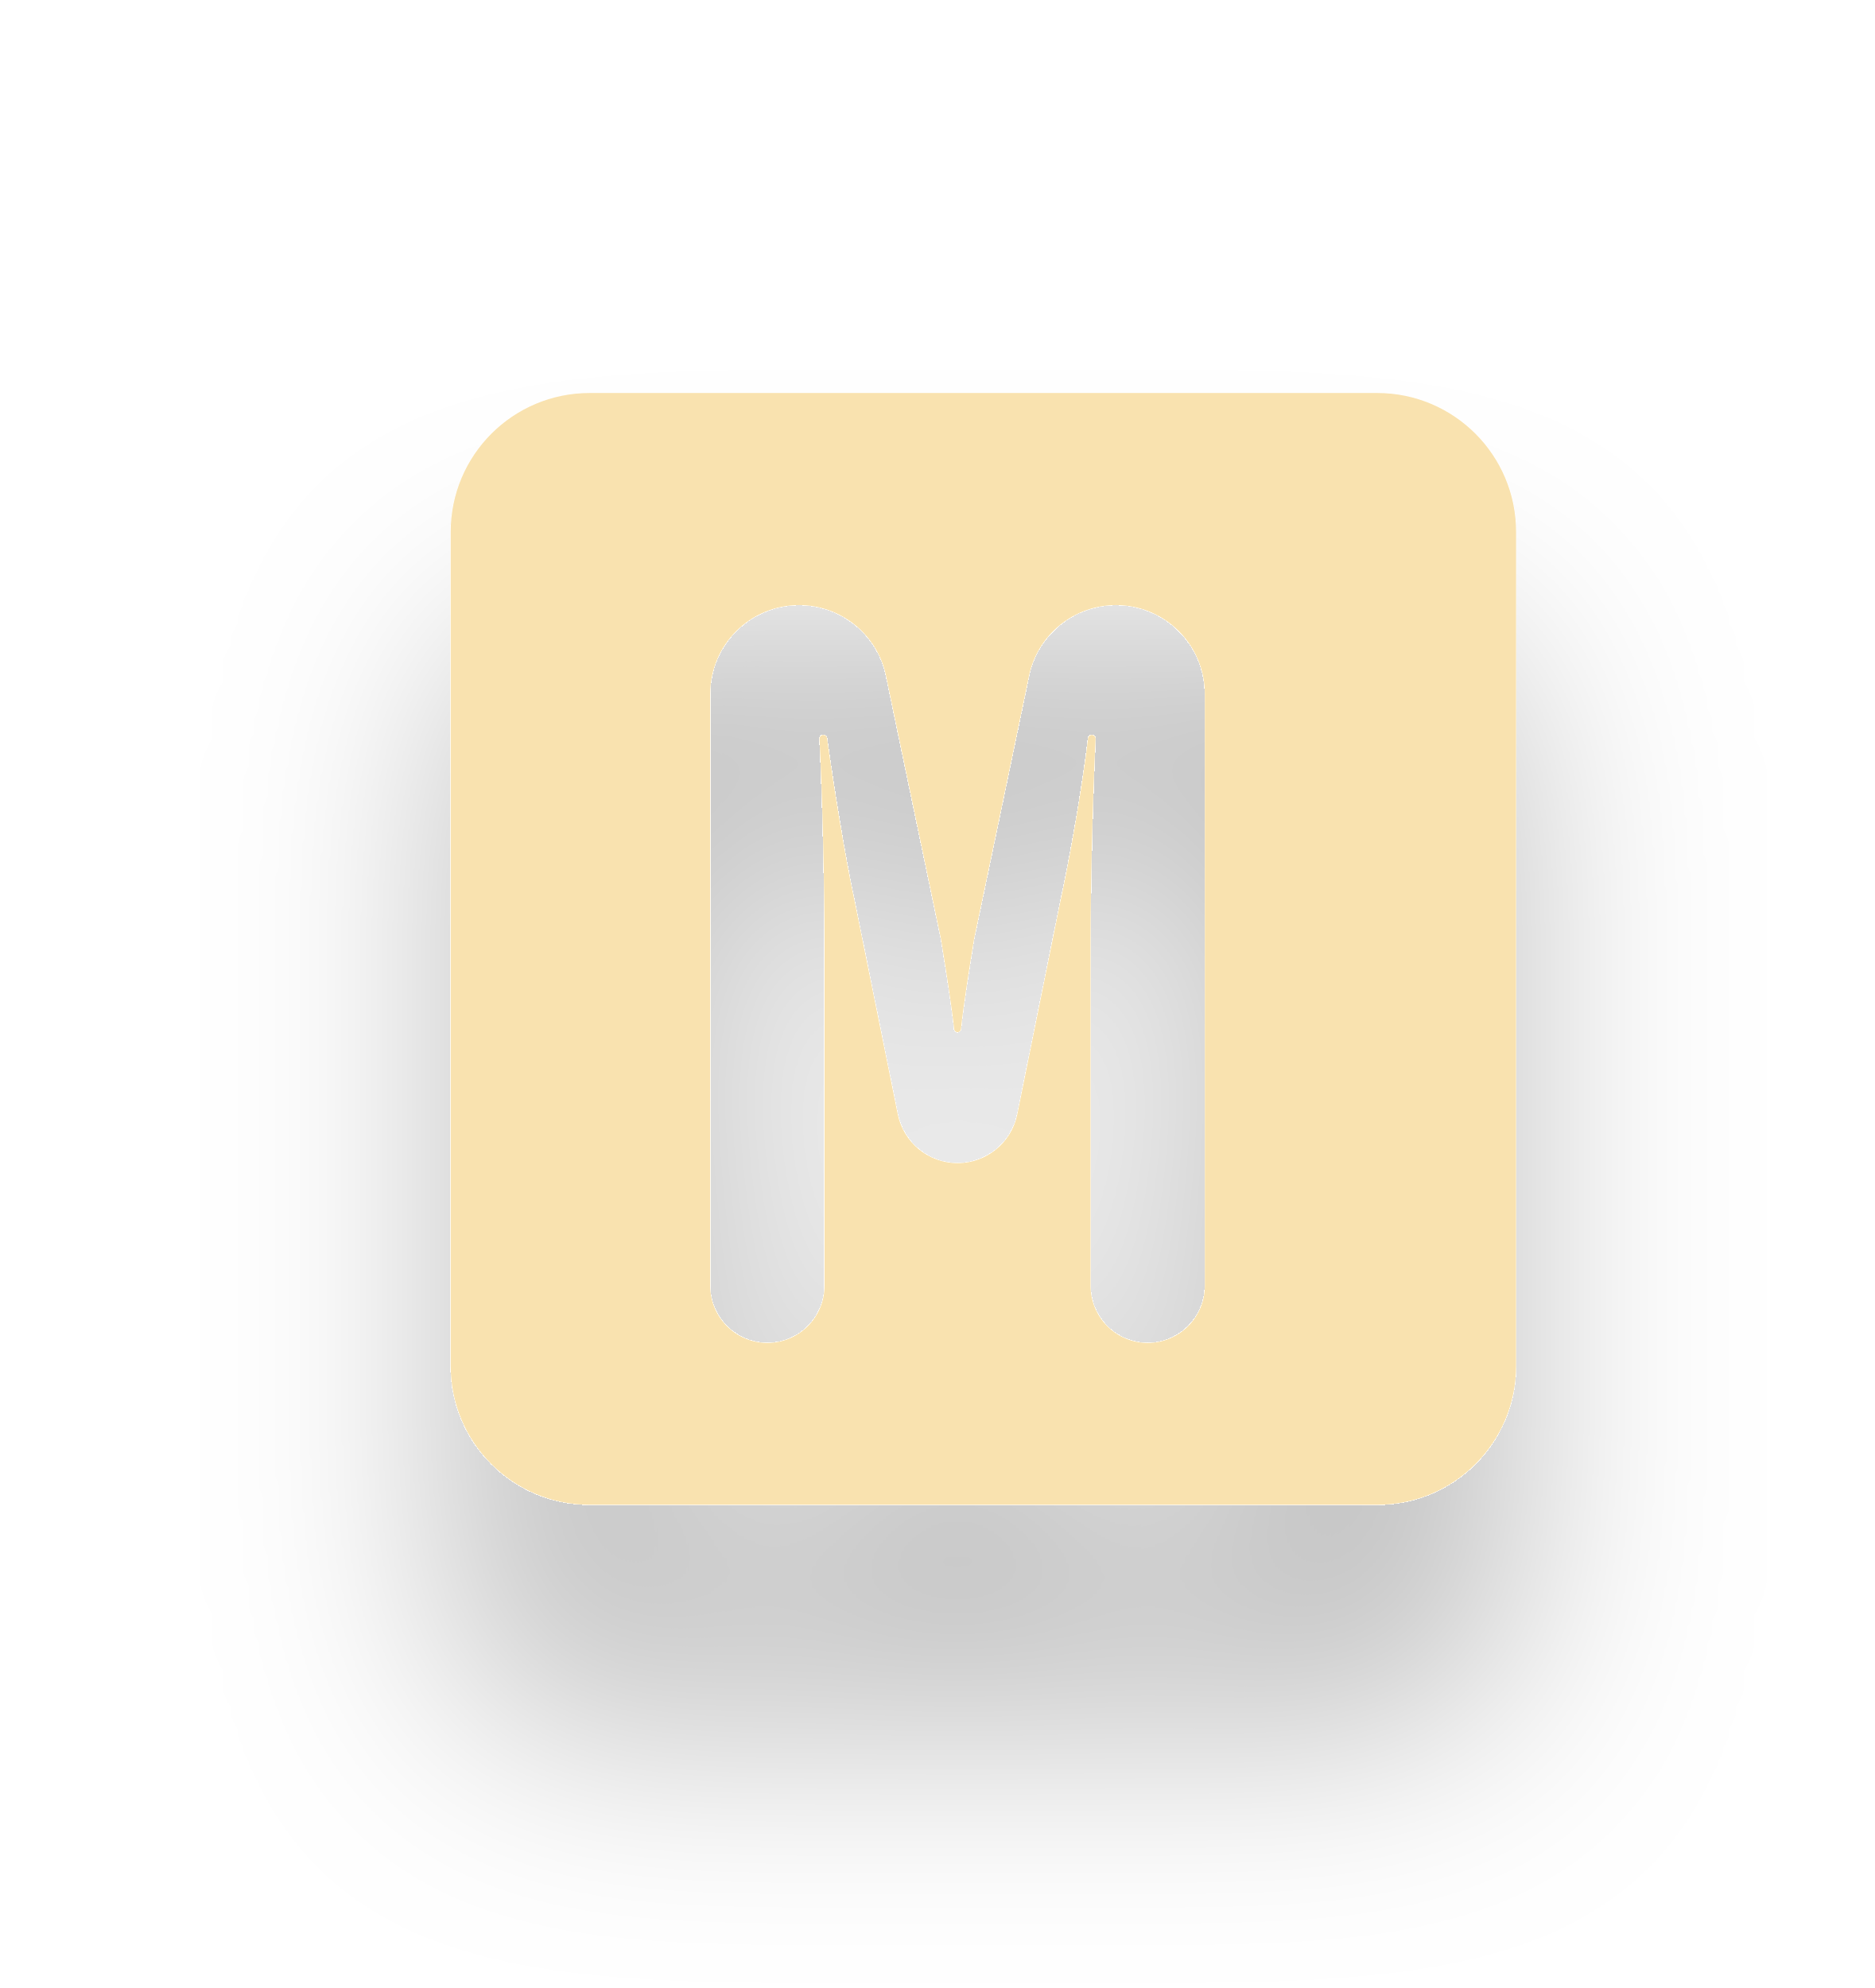
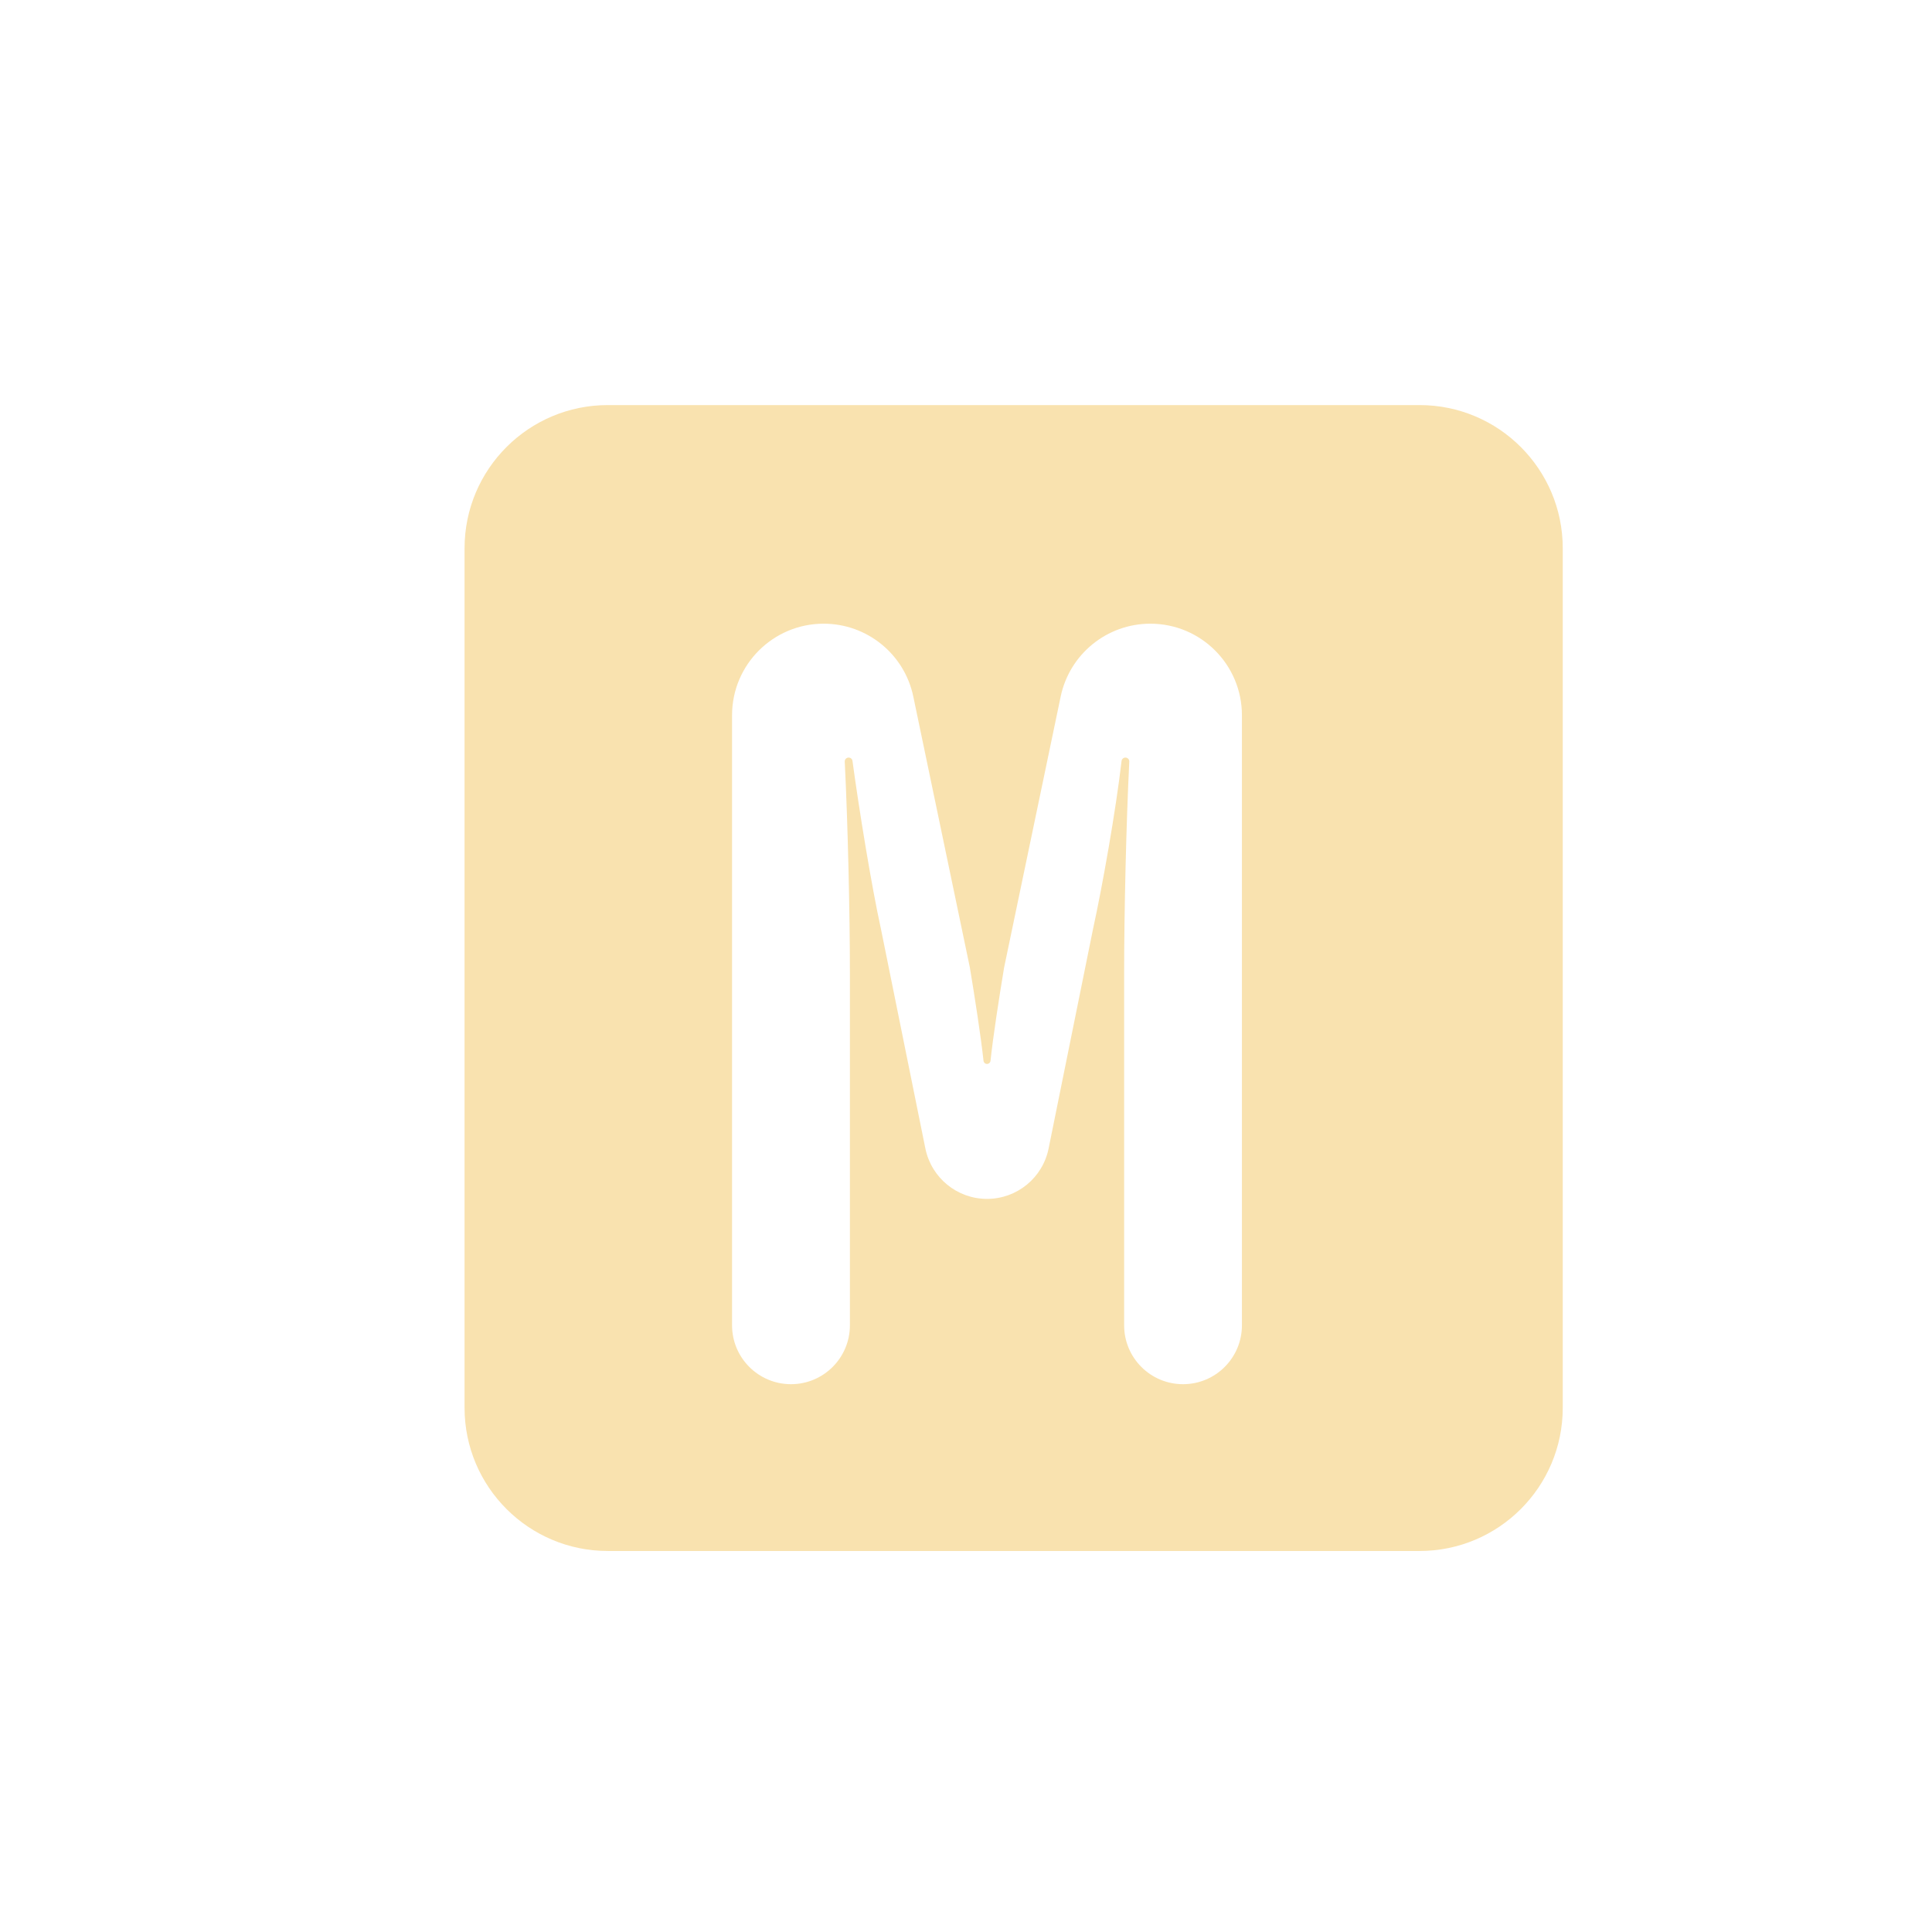
- <svg xmlns="http://www.w3.org/2000/svg" width="33" height="35" viewBox="0 0 33 35" fill="none">
-   <g filter="url(#filter0_d_2_674)">
-     <path fill-rule="evenodd" clip-rule="evenodd" d="M10.382 6.919C9.031 6.919 7.935 8.014 7.935 9.365V24.046C7.935 25.397 9.031 26.492 10.382 26.492H24.247C25.598 26.492 26.693 25.397 26.693 24.046V9.365C26.693 8.014 25.598 6.919 24.247 6.919H10.382ZM18.67 15.867L17.911 19.617C17.81 20.118 17.37 20.478 16.859 20.478C16.348 20.478 15.908 20.118 15.806 19.617L15.047 15.867C14.886 15.134 14.673 13.825 14.561 12.997C14.557 12.964 14.529 12.94 14.495 12.94C14.457 12.94 14.427 12.971 14.429 13.009C14.482 14.07 14.517 15.615 14.517 16.617V22.637C14.517 23.193 14.066 23.643 13.511 23.643C12.955 23.643 12.504 23.193 12.504 22.637V12.217C12.504 11.353 13.205 10.653 14.069 10.653C14.809 10.653 15.449 11.172 15.6 11.898L16.566 16.526C16.653 17.05 16.757 17.724 16.799 18.118C16.802 18.149 16.828 18.173 16.859 18.173C16.89 18.173 16.916 18.149 16.919 18.118C16.96 17.724 17.064 17.05 17.151 16.526L18.117 11.898C18.269 11.172 18.908 10.653 19.649 10.653C20.513 10.653 21.213 11.353 21.213 12.217V22.637C21.213 23.193 20.763 23.643 20.207 23.643C19.651 23.643 19.201 23.193 19.201 22.637V16.617C19.201 15.615 19.236 14.069 19.289 13.009C19.291 12.971 19.261 12.94 19.223 12.94C19.189 12.94 19.161 12.965 19.157 12.998C19.062 13.826 18.831 15.135 18.67 15.867Z" fill="#F9E2AF" />
-   </g>
-   <defs>
-     <filter id="filter0_d_2_674" x="-3.434" y="0.626" width="40.157" height="40.157" filterUnits="userSpaceOnUse" color-interpolation-filters="sRGB">
-       <feFlood flood-opacity="0" result="BackgroundImageFix" />
-       <feColorMatrix in="SourceAlpha" type="matrix" values="0 0 0 0 0 0 0 0 0 0 0 0 0 0 0 0 0 0 127 0" result="hardAlpha" />
-       <feOffset dy="4" />
-       <feGaussianBlur stdDeviation="2" />
-       <feComposite in2="hardAlpha" operator="out" />
-       <feColorMatrix type="matrix" values="0 0 0 0 0 0 0 0 0 0 0 0 0 0 0 0 0 0 0.25 0" />
-       <feBlend mode="normal" in2="BackgroundImageFix" result="effect1_dropShadow_2_674" />
-       <feBlend mode="normal" in="SourceGraphic" in2="effect1_dropShadow_2_674" result="shape" />
-     </filter>
-   </defs>
+ <svg xmlns="http://www.w3.org/2000/svg" width="33" height="33" viewBox="0 0 33 33" fill="none">
+   <path fill-rule="evenodd" clip-rule="evenodd" d="M10.382 6.919C9.031 6.919 7.935 8.014 7.935 9.365V24.046C7.935 25.397 9.031 26.492 10.382 26.492H24.247C25.598 26.492 26.693 25.397 26.693 24.046V9.365C26.693 8.014 25.598 6.919 24.247 6.919H10.382ZM18.67 15.867L17.911 19.617C17.81 20.118 17.37 20.478 16.859 20.478C16.348 20.478 15.908 20.118 15.806 19.617L15.047 15.867C14.886 15.134 14.673 13.825 14.561 12.997C14.557 12.964 14.529 12.94 14.495 12.94C14.457 12.94 14.427 12.971 14.429 13.009C14.482 14.07 14.517 15.615 14.517 16.617V22.637C14.517 23.193 14.066 23.643 13.511 23.643C12.955 23.643 12.504 23.193 12.504 22.637V12.217C12.504 11.353 13.205 10.653 14.069 10.653C14.809 10.653 15.449 11.172 15.6 11.898L16.566 16.526C16.653 17.05 16.757 17.724 16.799 18.118C16.802 18.149 16.828 18.173 16.859 18.173C16.89 18.173 16.916 18.149 16.919 18.118C16.96 17.724 17.064 17.05 17.151 16.526L18.117 11.898C18.269 11.172 18.908 10.653 19.649 10.653C20.513 10.653 21.213 11.353 21.213 12.217V22.637C21.213 23.193 20.763 23.643 20.207 23.643C19.651 23.643 19.201 23.193 19.201 22.637V16.617C19.201 15.615 19.236 14.069 19.289 13.009C19.291 12.971 19.261 12.94 19.223 12.94C19.189 12.94 19.161 12.965 19.157 12.998C19.062 13.826 18.831 15.135 18.67 15.867Z" fill="#F9E2AF" />
</svg>
